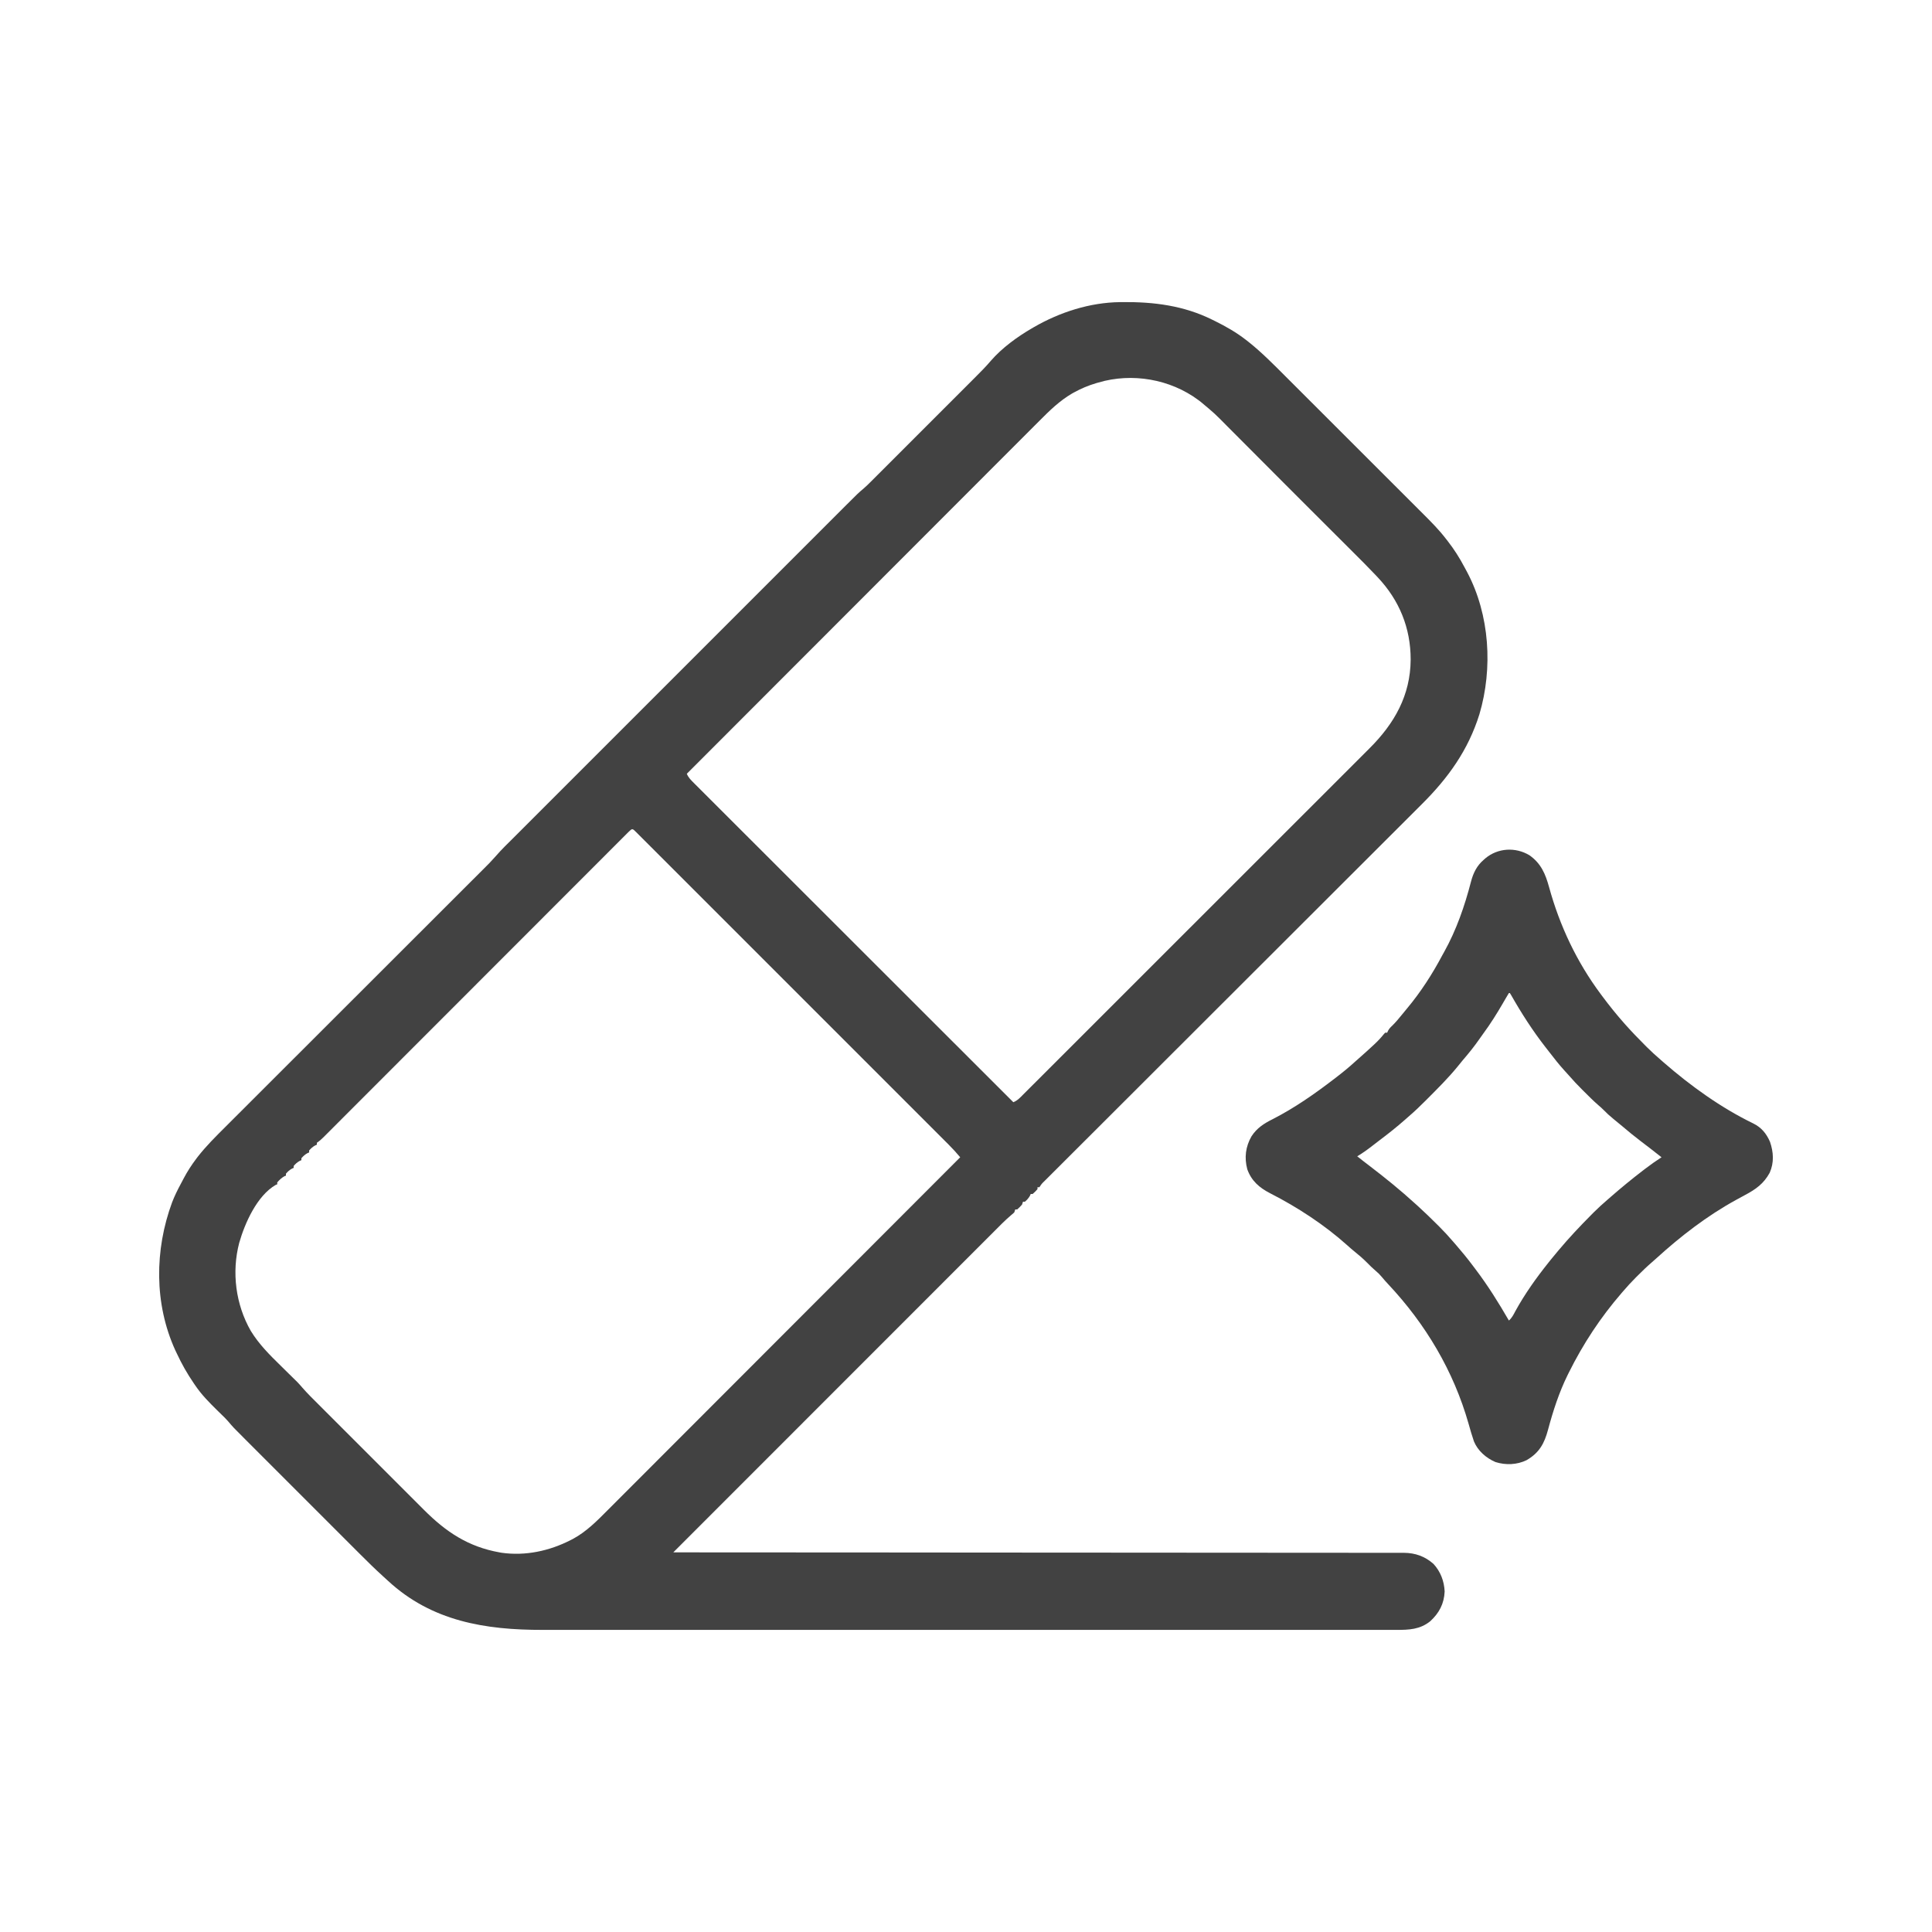
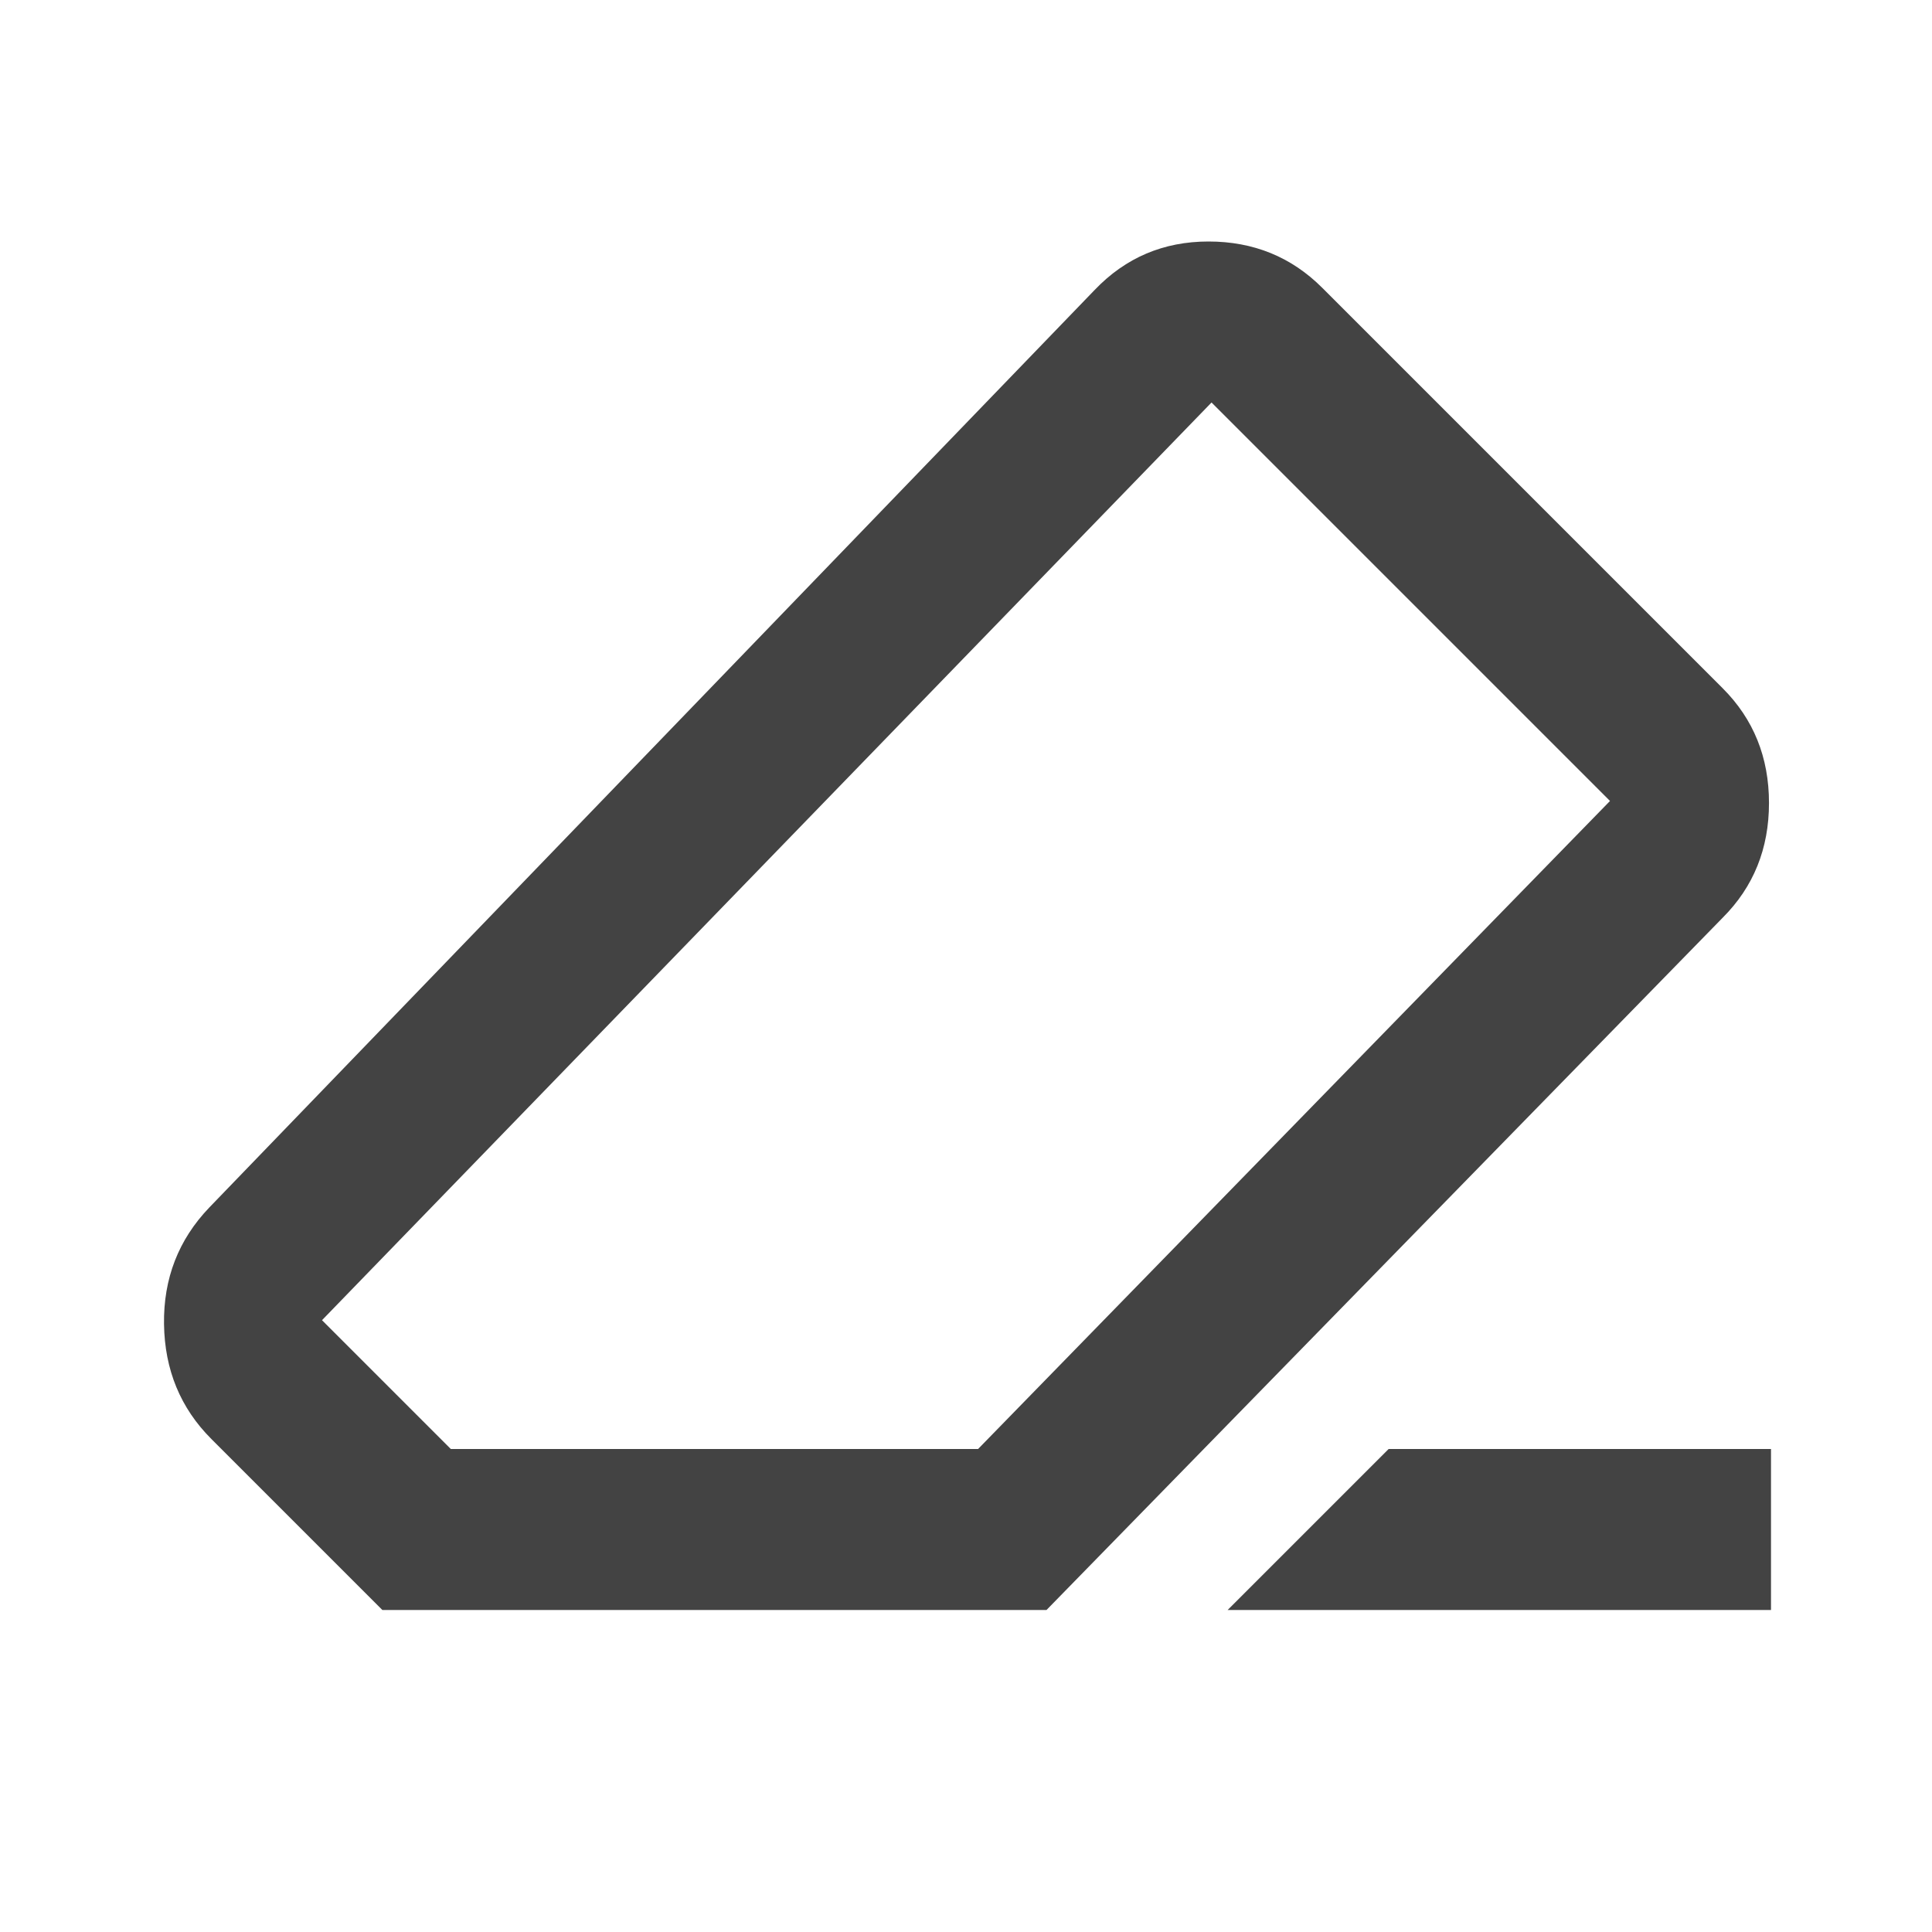
- <svg xmlns="http://www.w3.org/2000/svg" version="1.1" width="2000" height="2000">
-   <path d="M0 0 C0.785 -0.01 1.57 -0.02 2.38 -0.03 C34.905 -0.353 65.971 3.588 95.469 18.238 C96.7 18.842 96.7 18.842 97.957 19.458 C109.519 25.168 120.305 31.291 130.469 39.238 C131.417 39.977 132.366 40.716 133.344 41.477 C146.695 52.154 158.685 64.305 170.753 76.377 C172.464 78.085 174.175 79.793 175.887 81.501 C180.025 85.631 184.161 89.764 188.295 93.898 C191.659 97.261 195.024 100.624 198.389 103.985 C207.959 113.547 217.526 123.11 227.091 132.676 C227.862 133.446 227.862 133.446 228.648 134.232 C229.162 134.746 229.676 135.26 230.206 135.79 C238.547 144.131 246.892 152.467 255.24 160.801 C263.84 169.387 272.437 177.976 281.029 186.57 C285.842 191.383 290.656 196.195 295.475 201.002 C300.004 205.522 304.529 210.047 309.05 214.575 C310.704 216.23 312.359 217.883 314.017 219.534 C322.291 227.78 330.356 235.949 337.469 245.238 C338.007 245.925 338.546 246.613 339.1 247.321 C345.765 255.846 351.409 264.773 356.462 274.334 C357.404 276.117 358.369 277.887 359.336 279.656 C382.67 323.887 386.014 379.073 371.956 426.632 C360.342 463.822 339.663 492.568 312.271 519.79 C310.56 521.501 308.851 523.213 307.141 524.925 C303.45 528.621 299.754 532.311 296.054 535.997 C290.552 541.479 285.059 546.969 279.568 552.461 C270.326 561.703 261.077 570.938 251.824 580.17 C242.671 589.302 233.521 598.437 224.375 607.577 C223.805 608.147 223.235 608.717 222.648 609.304 C219.752 612.198 216.856 615.092 213.96 617.986 C193.485 638.45 173.004 658.908 152.518 679.361 C147.561 684.31 142.604 689.259 137.647 694.208 C137.032 694.822 136.417 695.436 135.783 696.069 C121.472 710.357 107.163 724.649 92.855 738.941 C92.242 739.554 91.628 740.167 90.996 740.798 C76.995 754.784 62.994 768.77 48.995 782.758 C48.407 783.345 47.819 783.933 47.214 784.538 C41.927 789.82 36.641 795.102 31.354 800.384 C17.599 814.128 3.841 827.87 -9.92 841.607 C-18.539 850.212 -27.157 858.818 -35.773 867.425 C-41.233 872.879 -46.694 878.331 -52.156 883.781 C-56.225 887.84 -60.291 891.902 -64.356 895.965 C-66.008 897.616 -67.661 899.265 -69.315 900.914 C-71.549 903.141 -73.78 905.371 -76.01 907.603 C-76.665 908.254 -77.319 908.905 -77.994 909.576 C-81.145 912.616 -81.145 912.616 -83.531 916.238 C-84.191 916.238 -84.851 916.238 -85.531 916.238 C-85.531 916.898 -85.531 917.558 -85.531 918.238 C-87.906 920.863 -87.906 920.863 -90.531 923.238 C-91.191 923.238 -91.851 923.238 -92.531 923.238 C-92.779 923.816 -93.026 924.393 -93.281 924.988 C-94.714 927.568 -96.315 929.299 -98.531 931.238 C-99.191 931.238 -99.851 931.238 -100.531 931.238 C-100.861 932.228 -101.191 933.218 -101.531 934.238 C-103.969 936.926 -103.969 936.926 -106.531 939.238 C-107.191 939.238 -107.851 939.238 -108.531 939.238 C-108.861 940.228 -109.191 941.218 -109.531 942.238 C-110.885 943.572 -110.885 943.572 -112.715 945.055 C-119.372 950.713 -125.424 956.997 -131.591 963.178 C-133.021 964.607 -134.451 966.036 -135.881 967.465 C-139.798 971.38 -143.713 975.299 -147.627 979.218 C-151.853 983.448 -156.082 987.675 -160.31 991.903 C-167.631 999.224 -174.951 1006.547 -182.27 1013.871 C-189.943 1021.55 -197.617 1029.228 -205.293 1036.905 C-205.771 1037.383 -206.249 1037.861 -206.741 1038.353 C-209.167 1040.78 -211.593 1043.206 -214.02 1045.633 C-231.193 1062.809 -248.365 1079.987 -265.535 1097.166 C-282.212 1113.853 -298.891 1130.539 -315.571 1147.223 C-316.085 1147.737 -316.6 1148.252 -317.13 1148.782 C-322.295 1153.949 -327.461 1159.117 -332.627 1164.284 C-343.15 1174.809 -353.673 1185.335 -364.196 1195.861 C-364.68 1196.345 -365.164 1196.829 -365.662 1197.327 C-397.954 1229.629 -430.243 1261.933 -462.531 1294.238 C-461.868 1294.239 -461.205 1294.239 -460.521 1294.239 C-388.318 1294.266 -316.116 1294.297 -243.913 1294.355 C-242.295 1294.356 -242.295 1294.356 -240.645 1294.358 C-217.211 1294.376 -193.776 1294.396 -170.341 1294.416 C-158.849 1294.426 -147.357 1294.436 -135.865 1294.446 C-134.15 1294.447 -134.15 1294.447 -132.4 1294.449 C-95.324 1294.48 -58.249 1294.499 -21.173 1294.51 C16.923 1294.523 55.019 1294.548 93.116 1294.589 C98.495 1294.595 103.874 1294.601 109.254 1294.607 C110.312 1294.608 111.371 1294.609 112.462 1294.61 C129.513 1294.628 146.564 1294.631 163.615 1294.63 C180.752 1294.629 197.889 1294.642 215.026 1294.67 C225.211 1294.687 235.395 1294.692 245.58 1294.681 C252.383 1294.675 259.186 1294.684 265.988 1294.704 C269.865 1294.715 273.741 1294.72 277.618 1294.707 C281.796 1294.693 285.974 1294.71 290.152 1294.73 C291.352 1294.722 292.552 1294.713 293.789 1294.703 C305.597 1294.813 315.58 1298.35 324.469 1306.238 C331.704 1314.111 335.488 1324.076 335.969 1334.738 C335.394 1347.452 330.26 1357.08 321.031 1365.551 C310.458 1374.07 299.048 1374.533 285.999 1374.49 C284.408 1374.492 282.816 1374.495 281.225 1374.499 C276.844 1374.507 272.463 1374.502 268.082 1374.495 C263.319 1374.49 258.556 1374.497 253.792 1374.502 C245.441 1374.509 237.089 1374.509 228.738 1374.504 C216.318 1374.496 203.898 1374.5 191.478 1374.506 C169.293 1374.517 147.109 1374.516 124.924 1374.51 C105.499 1374.505 86.074 1374.504 66.65 1374.506 C64.718 1374.506 64.718 1374.506 62.747 1374.506 C57.519 1374.507 52.291 1374.508 47.063 1374.508 C32.447 1374.51 17.831 1374.511 3.215 1374.512 C2.216 1374.512 2.216 1374.512 1.198 1374.512 C-20.017 1374.513 -41.232 1374.511 -62.446 1374.506 C-63.478 1374.506 -63.478 1374.506 -64.531 1374.506 C-75.707 1374.503 -86.882 1374.501 -98.057 1374.499 C-142.335 1374.489 -186.613 1374.489 -230.891 1374.499 C-242.041 1374.501 -253.19 1374.504 -264.339 1374.506 C-265.369 1374.506 -265.369 1374.506 -266.42 1374.507 C-287.597 1374.511 -308.774 1374.513 -329.952 1374.512 C-330.95 1374.512 -330.95 1374.512 -331.968 1374.512 C-347.234 1374.511 -362.5 1374.51 -377.766 1374.508 C-382.99 1374.507 -388.213 1374.507 -393.437 1374.506 C-394.723 1374.506 -396.01 1374.506 -397.335 1374.505 C-416.733 1374.503 -436.132 1374.506 -455.53 1374.511 C-477.607 1374.517 -499.683 1374.515 -521.76 1374.504 C-534.106 1374.498 -546.451 1374.498 -558.797 1374.506 C-567.058 1374.51 -575.319 1374.507 -583.58 1374.499 C-588.278 1374.494 -592.975 1374.492 -597.673 1374.499 C-657.196 1374.584 -712.567 1365.592 -757.879 1323.687 C-759.62 1322.08 -761.369 1320.482 -763.126 1318.894 C-771.361 1311.437 -779.245 1303.666 -787.093 1295.806 C-788.512 1294.389 -789.931 1292.971 -791.35 1291.554 C-795.168 1287.741 -798.983 1283.924 -802.797 1280.107 C-806.806 1276.096 -810.816 1272.087 -814.827 1268.078 C-821.554 1261.353 -828.279 1254.626 -835.003 1247.897 C-842.763 1240.132 -850.526 1232.37 -858.291 1224.61 C-864.98 1217.927 -871.666 1211.241 -878.351 1204.553 C-882.334 1200.568 -886.319 1196.584 -890.305 1192.601 C-894.049 1188.86 -897.791 1185.116 -901.531 1181.37 C-902.899 1180 -904.269 1178.631 -905.639 1177.263 C-918.181 1164.739 -918.181 1164.739 -923.221 1158.769 C-925.307 1156.332 -927.595 1154.117 -929.895 1151.883 C-930.869 1150.928 -931.844 1149.973 -932.817 1149.018 C-933.313 1148.533 -933.808 1148.049 -934.318 1147.549 C-942.755 1139.263 -950.907 1131.102 -957.531 1121.238 C-957.968 1120.603 -958.405 1119.968 -958.854 1119.313 C-965.668 1109.369 -971.465 1099.17 -976.531 1088.238 C-977.312 1086.602 -977.312 1086.602 -978.109 1084.934 C-1000.023 1036.838 -999.535 981.07 -981.41 931.988 C-978.904 925.484 -975.886 919.296 -972.573 913.169 C-971.521 911.22 -970.501 909.255 -969.48 907.289 C-965.583 899.927 -961.201 893.121 -956.156 886.488 C-955.664 885.84 -955.171 885.192 -954.663 884.524 C-946.081 873.548 -936.138 863.698 -926.284 853.878 C-925.087 852.681 -923.891 851.484 -922.694 850.287 C-919.44 847.033 -916.182 843.781 -912.924 840.53 C-909.398 837.01 -905.875 833.488 -902.352 829.965 C-896.256 823.873 -890.159 817.782 -884.061 811.692 C-875.235 802.88 -866.413 794.064 -857.592 785.247 C-843.267 770.929 -828.94 756.613 -814.612 742.298 C-813.327 741.015 -813.327 741.015 -812.017 739.706 C-805.939 733.634 -799.86 727.561 -793.781 721.488 C-786.831 714.544 -779.88 707.601 -772.929 700.657 C-771.645 699.373 -771.645 699.373 -770.334 698.064 C-756.052 683.796 -741.772 669.525 -727.493 655.253 C-718.694 646.459 -709.893 637.666 -701.089 628.875 C-695.061 622.855 -689.034 616.832 -683.008 610.809 C-679.533 607.335 -676.057 603.863 -672.579 600.392 C-669.393 597.213 -666.209 594.031 -663.027 590.848 C-661.879 589.699 -660.729 588.551 -659.578 587.404 C-652.709 580.602 -652.709 580.602 -646.227 573.435 C-640.435 566.676 -633.954 560.524 -627.659 554.239 C-626.128 552.707 -624.597 551.175 -623.067 549.642 C-618.87 545.441 -614.671 541.244 -610.471 537.047 C-605.938 532.516 -601.408 527.983 -596.877 523.45 C-588.518 515.086 -580.157 506.725 -571.794 498.365 C-564.068 490.642 -556.343 482.918 -548.619 475.192 C-547.85 474.423 -547.85 474.423 -547.065 473.638 C-544.984 471.557 -542.903 469.475 -540.822 467.394 C-521.304 447.873 -501.784 428.356 -482.263 408.84 C-464.926 391.508 -447.591 374.172 -430.259 356.835 C-410.778 337.349 -391.295 317.865 -371.81 298.383 C-369.733 296.305 -367.655 294.228 -365.577 292.15 C-364.81 291.383 -364.81 291.383 -364.027 290.6 C-356.307 282.882 -348.589 275.162 -340.871 267.442 C-332.094 258.662 -323.315 249.884 -314.534 241.108 C-310.054 236.63 -305.574 232.152 -301.097 227.671 C-296.998 223.569 -292.896 219.469 -288.793 215.371 C-287.31 213.889 -285.827 212.406 -284.346 210.922 C-271.256 197.813 -271.256 197.813 -265.133 192.613 C-262.601 190.44 -260.269 188.102 -257.909 185.743 C-257.401 185.236 -256.892 184.729 -256.369 184.207 C-254.694 182.537 -253.023 180.862 -251.351 179.188 C-250.14 177.978 -248.929 176.768 -247.717 175.559 C-244.446 172.292 -241.178 169.023 -237.911 165.753 C-234.481 162.32 -231.048 158.889 -227.615 155.458 C-221.853 149.698 -216.093 143.935 -210.334 138.171 C-203.69 131.522 -197.042 124.876 -190.392 118.231 C-184.668 112.512 -178.945 106.79 -173.225 101.066 C-169.814 97.655 -166.404 94.244 -162.991 90.834 C-159.782 87.628 -156.575 84.419 -153.37 81.209 C-152.199 80.036 -151.026 78.864 -149.853 77.692 C-144.368 72.217 -138.924 66.749 -133.91 60.83 C-122.374 47.515 -106.688 36.046 -91.531 27.238 C-90.749 26.78 -89.966 26.321 -89.16 25.848 C-62.323 10.362 -31.162 0.325 0 0 Z M-22.531 83.238 C-23.614 83.552 -23.614 83.552 -24.719 83.872 C-32.846 86.293 -40.424 89.442 -47.844 93.551 C-48.441 93.881 -49.038 94.211 -49.653 94.552 C-62.627 102.103 -72.936 112.217 -83.439 122.785 C-85.02 124.365 -86.602 125.944 -88.184 127.523 C-92.508 131.84 -96.822 136.166 -101.135 140.494 C-105.317 144.687 -109.505 148.873 -113.694 153.06 C-122.255 161.617 -130.809 170.181 -139.36 178.749 C-147.82 187.228 -156.283 195.703 -164.751 204.174 C-165.542 204.965 -165.542 204.965 -166.349 205.772 C-169.028 208.452 -171.706 211.131 -174.385 213.811 C-193.335 232.767 -212.278 251.73 -231.217 270.698 C-249.611 289.119 -268.008 307.538 -286.41 325.952 C-286.977 326.52 -287.545 327.088 -288.13 327.673 C-293.831 333.378 -299.532 339.083 -305.233 344.788 C-316.845 356.408 -328.457 368.028 -340.069 379.649 C-340.603 380.184 -341.137 380.718 -341.687 381.268 C-377.309 416.918 -412.921 452.577 -448.531 488.238 C-446.918 492.271 -444.068 494.978 -441.038 497.978 C-440.468 498.55 -439.899 499.122 -439.312 499.711 C-437.391 501.637 -435.463 503.556 -433.535 505.475 C-432.147 506.864 -430.759 508.254 -429.372 509.643 C-425.55 513.47 -421.722 517.29 -417.893 521.109 C-413.768 525.225 -409.649 529.347 -405.529 533.469 C-398.387 540.611 -391.242 547.75 -384.094 554.887 C-373.759 565.205 -363.43 575.529 -353.103 585.854 C-336.348 602.605 -319.588 619.351 -302.826 636.095 C-286.54 652.362 -270.257 668.631 -253.976 684.903 C-253.474 685.405 -252.973 685.906 -252.456 686.423 C-247.417 691.459 -242.378 696.495 -237.34 701.531 C-227.076 711.79 -216.811 722.049 -206.546 732.308 C-206.074 732.78 -205.602 733.251 -205.116 733.737 C-173.592 765.242 -142.062 796.741 -110.531 828.238 C-106.228 826.579 -103.346 823.331 -100.164 820.125 C-99.524 819.489 -98.884 818.852 -98.225 818.196 C-96.067 816.047 -93.917 813.891 -91.767 811.735 C-90.212 810.183 -88.657 808.631 -87.101 807.08 C-82.815 802.804 -78.535 798.522 -74.256 794.239 C-70.118 790.099 -65.975 785.963 -61.833 781.827 C-52.308 772.318 -42.791 762.803 -33.275 753.285 C-25.924 745.931 -18.571 738.58 -11.216 731.23 C-10.16 730.174 -9.104 729.119 -8.048 728.063 C-6.456 726.472 -4.864 724.882 -3.273 723.291 C11.532 708.494 26.336 693.695 41.134 678.892 C41.693 678.334 42.251 677.776 42.826 677.2 C45.655 674.37 48.484 671.54 51.314 668.71 C51.875 668.148 52.437 667.586 53.016 667.007 C54.153 665.87 55.289 664.734 56.425 663.597 C74.089 645.928 91.759 628.265 109.435 610.608 C129.295 590.769 149.149 570.926 168.996 551.075 C171.114 548.956 173.233 546.837 175.351 544.719 C175.873 544.197 176.394 543.675 176.931 543.138 C184.794 535.274 192.661 527.414 200.53 519.556 C209.487 510.61 218.439 501.66 227.384 492.703 C231.946 488.134 236.511 483.568 241.083 479.009 C245.273 474.83 249.456 470.644 253.633 466.452 C255.141 464.942 256.651 463.434 258.164 461.929 C283.877 436.343 300.559 407.146 300.781 370.051 C300.822 337.392 289.079 308.677 266.766 284.971 C266.115 284.278 265.463 283.585 264.792 282.871 C256.947 274.569 248.863 266.508 240.773 258.445 C239.125 256.799 237.477 255.152 235.829 253.505 C231.543 249.223 227.253 244.943 222.963 240.664 C218.586 236.297 214.211 231.927 209.836 227.557 C202.787 220.517 195.737 213.478 188.684 206.442 C182.567 200.34 176.462 194.225 170.365 188.103 C162.171 179.876 153.973 171.655 145.771 163.437 C140.816 158.471 135.862 153.503 130.913 148.531 C126.113 143.71 121.309 138.894 116.501 134.081 C114.677 132.253 112.855 130.424 111.035 128.593 C97.856 115.242 97.856 115.242 83.469 103.238 C82.642 102.612 81.814 101.987 80.962 101.342 C51.762 79.655 12.308 72.905 -22.531 83.238 Z M-509.131 548.709 C-509.645 549.226 -510.16 549.744 -510.69 550.277 C-511.236 550.822 -511.782 551.367 -512.344 551.928 C-514.196 553.779 -516.045 555.633 -517.894 557.487 C-519.224 558.818 -520.556 560.149 -521.887 561.48 C-525.564 565.156 -529.237 568.836 -532.911 572.516 C-536.865 576.477 -540.823 580.435 -544.78 584.394 C-551.643 591.259 -558.504 598.127 -565.364 604.995 C-575.285 614.929 -585.209 624.859 -595.134 634.789 C-611.239 650.9 -627.341 667.014 -643.442 683.129 C-643.925 683.611 -644.407 684.094 -644.903 684.591 C-652.728 692.422 -660.552 700.253 -668.376 708.084 C-675.703 715.418 -683.031 722.753 -690.359 730.087 C-690.841 730.569 -691.323 731.051 -691.819 731.548 C-708.341 748.084 -724.866 764.619 -741.392 781.152 C-751.296 791.06 -761.197 800.97 -771.097 810.882 C-777.877 817.671 -784.659 824.458 -791.443 831.244 C-795.362 835.164 -799.279 839.085 -803.195 843.008 C-806.775 846.595 -810.358 850.18 -813.942 853.763 C-815.243 855.063 -816.542 856.365 -817.841 857.667 C-819.598 859.43 -821.359 861.189 -823.12 862.948 C-823.631 863.461 -824.141 863.974 -824.666 864.502 C-826.87 866.697 -828.93 868.504 -831.531 870.238 C-831.531 870.898 -831.531 871.558 -831.531 872.238 C-832.109 872.486 -832.686 872.733 -833.281 872.988 C-835.861 874.421 -837.592 876.023 -839.531 878.238 C-839.531 878.898 -839.531 879.558 -839.531 880.238 C-840.109 880.486 -840.686 880.733 -841.281 880.988 C-843.861 882.421 -845.592 884.023 -847.531 886.238 C-847.531 886.898 -847.531 887.558 -847.531 888.238 C-848.109 888.486 -848.686 888.733 -849.281 888.988 C-851.861 890.421 -853.592 892.023 -855.531 894.238 C-855.531 894.898 -855.531 895.558 -855.531 896.238 C-856.109 896.486 -856.686 896.733 -857.281 896.988 C-859.861 898.421 -861.592 900.023 -863.531 902.238 C-863.531 902.898 -863.531 903.558 -863.531 904.238 C-864.088 904.465 -864.645 904.692 -865.219 904.926 C-868.193 906.614 -870.251 908.705 -872.531 911.238 C-872.531 911.898 -872.531 912.558 -872.531 913.238 C-873.065 913.441 -873.599 913.643 -874.148 913.852 C-893.532 925.132 -906.052 953.389 -911.913 973.872 C-919.859 1004.286 -915.568 1037.627 -899.933 1064.951 C-891.408 1078.864 -880.473 1089.744 -868.844 1101.113 C-866.198 1103.716 -863.556 1106.322 -860.916 1108.93 C-859.286 1110.539 -857.652 1112.144 -856.014 1113.745 C-854.892 1114.847 -854.892 1114.847 -853.747 1115.972 C-853.1 1116.605 -852.453 1117.238 -851.786 1117.89 C-849.97 1119.782 -848.273 1121.699 -846.573 1123.692 C-841.234 1129.829 -835.408 1135.501 -829.655 1141.244 C-828.356 1142.544 -827.058 1143.844 -825.759 1145.145 C-822.251 1148.657 -818.74 1152.167 -815.228 1155.675 C-811.543 1159.358 -807.86 1163.043 -804.177 1166.728 C-797.993 1172.914 -791.806 1179.098 -785.619 1185.281 C-778.478 1192.416 -771.342 1199.555 -764.207 1206.695 C-758.067 1212.84 -751.924 1218.982 -745.781 1225.124 C-742.117 1228.785 -738.455 1232.448 -734.794 1236.112 C-731.352 1239.557 -727.906 1243 -724.459 1246.441 C-723.199 1247.7 -721.94 1248.96 -720.682 1250.221 C-697.839 1273.1 -674.889 1288.44 -642.531 1294.238 C-641.791 1294.371 -641.051 1294.504 -640.289 1294.641 C-615.589 1298.149 -590.701 1292.774 -568.719 1281.488 C-567.991 1281.119 -567.263 1280.749 -566.514 1280.369 C-552.552 1272.86 -541.563 1261.699 -530.504 1250.572 C-528.922 1248.991 -527.339 1247.411 -525.755 1245.831 C-521.434 1241.516 -517.122 1237.192 -512.812 1232.867 C-508.631 1228.674 -504.443 1224.489 -500.255 1220.303 C-491.696 1211.749 -483.145 1203.187 -474.597 1194.621 C-466.14 1186.147 -457.681 1177.675 -449.217 1169.208 C-448.689 1168.681 -448.162 1168.153 -447.619 1167.61 C-444.94 1164.93 -442.262 1162.251 -439.584 1159.572 C-420.64 1140.622 -401.703 1121.665 -382.77 1102.703 C-364.383 1084.288 -345.992 1065.877 -327.598 1047.47 C-326.747 1046.618 -326.747 1046.618 -325.878 1045.749 C-320.179 1040.045 -314.479 1034.342 -308.779 1028.638 C-297.169 1017.021 -285.56 1005.403 -273.951 993.785 C-273.417 993.251 -272.883 992.717 -272.334 992.166 C-236.726 956.531 -201.128 920.885 -165.531 885.238 C-169.337 880.694 -173.267 876.358 -177.467 872.176 C-178.036 871.606 -178.605 871.036 -179.191 870.448 C-181.088 868.548 -182.988 866.651 -184.888 864.755 C-186.266 863.375 -187.644 861.996 -189.022 860.616 C-192.801 856.833 -196.583 853.053 -200.366 849.273 C-204.447 845.194 -208.526 841.112 -212.605 837.03 C-220.591 829.039 -228.581 821.051 -236.571 813.064 C-243.061 806.576 -249.55 800.087 -256.038 793.598 C-256.961 792.674 -257.884 791.751 -258.835 790.8 C-260.711 788.924 -262.586 787.049 -264.461 785.174 C-281.54 768.092 -298.622 751.013 -315.705 733.935 C-331.31 718.335 -346.912 702.732 -362.512 687.127 C-380.037 669.596 -397.564 652.068 -415.093 634.542 C-416.96 632.675 -418.827 630.809 -420.693 628.942 C-421.612 628.024 -422.53 627.106 -423.477 626.159 C-429.965 619.672 -436.452 613.184 -442.939 606.695 C-450.834 598.797 -458.73 590.901 -466.629 583.007 C-470.663 578.976 -474.696 574.944 -478.727 570.91 C-482.41 567.224 -486.095 563.54 -489.782 559.858 C-491.122 558.52 -492.461 557.18 -493.799 555.839 C-495.606 554.03 -497.415 552.224 -499.224 550.419 C-499.754 549.887 -500.284 549.355 -500.83 548.806 C-504.978 544.627 -504.978 544.627 -509.131 548.709 Z " fill="#424242" transform="translate(1159.531,312.7617)" />
-   <path d="M0 0 C12.044 8.445 16.655 19.372 20.421 33.157 C31.407 73.114 49.009 110.381 73.789 143.68 C74.315 144.39 74.841 145.1 75.383 145.831 C82.793 155.793 90.531 165.409 98.789 174.68 C99.256 175.204 99.723 175.729 100.204 176.27 C106.44 183.236 112.943 189.929 119.539 196.555 C120.236 197.256 120.933 197.958 121.651 198.681 C126.201 203.217 130.914 207.497 135.789 211.68 C136.86 212.618 137.93 213.556 139 214.496 C166.927 238.823 198.264 261.387 231.664 277.617 C240.146 281.777 245.405 288.11 249.125 296.801 C252.763 307.547 253.402 318.135 248.789 328.68 C242.633 340.022 234.277 345.929 223.039 351.867 C220.601 353.184 218.169 354.513 215.738 355.844 C215.138 356.172 214.538 356.499 213.919 356.837 C183.977 373.256 156.458 394.501 131.266 417.449 C129.863 418.713 128.453 419.969 127.023 421.201 C121.875 425.638 117.018 430.3 112.227 435.117 C111.152 436.185 111.152 436.185 110.057 437.275 C105.428 441.912 101.044 446.699 96.789 451.68 C96.322 452.22 95.855 452.759 95.374 453.316 C73.57 478.555 55.63 505.814 40.789 535.68 C40.379 536.501 39.969 537.323 39.547 538.169 C30.716 556.116 24.481 575.405 19.316 594.701 C15.483 609.005 10.258 618.602 -2.855 626.215 C-12.827 631.112 -24.57 631.521 -35.148 628.18 C-44.803 624.013 -53.365 616.585 -57.402 606.789 C-59.471 600.808 -61.197 594.742 -62.914 588.652 C-78.469 533.936 -107.297 485.487 -146.115 444.116 C-148.435 441.64 -150.683 439.135 -152.828 436.508 C-154.768 434.206 -156.591 432.332 -158.898 430.43 C-162.111 427.698 -165.079 424.824 -168.023 421.805 C-172.304 417.472 -176.815 413.619 -181.57 409.82 C-183.962 407.882 -186.248 405.878 -188.523 403.805 C-212.191 382.58 -240.153 364.34 -268.398 349.93 C-279.541 344.185 -287.708 337.149 -292.023 325.117 C-295.233 313.126 -293.793 301.661 -287.668 290.992 C-282.024 282.313 -274.648 277.651 -265.523 273.117 C-243.005 261.576 -222.251 247.054 -202.211 231.68 C-201.584 231.2 -200.957 230.72 -200.311 230.225 C-193.448 224.956 -186.792 219.567 -180.418 213.707 C-178.483 211.929 -176.517 210.204 -174.523 208.492 C-170.478 204.96 -166.528 201.327 -162.586 197.68 C-161.952 197.098 -161.318 196.516 -160.665 195.917 C-156.959 192.471 -153.614 188.926 -150.459 184.965 C-150.047 184.541 -149.635 184.117 -149.211 183.68 C-148.551 183.68 -147.891 183.68 -147.211 183.68 C-146.944 183.083 -146.677 182.486 -146.402 181.871 C-145.186 179.634 -144.007 178.335 -142.148 176.617 C-138.339 172.91 -135.017 168.92 -131.695 164.773 C-130.019 162.686 -128.331 160.628 -126.602 158.586 C-112.58 141.822 -100.427 122.979 -90.211 103.68 C-89.55 102.492 -88.885 101.306 -88.219 100.121 C-75.585 77.466 -66.945 52.492 -60.461 27.43 C-58.096 18.368 -54.414 10.854 -47.211 4.68 C-46.661 4.189 -46.11 3.697 -45.543 3.191 C-32.542 -7.611 -14.4 -8.6 0 0 Z M-21.211 142.68 C-22.31 144.424 -23.358 146.201 -24.387 147.988 C-25.373 149.686 -25.373 149.686 -26.378 151.417 C-26.728 152.021 -27.078 152.625 -27.438 153.248 C-33.764 164.147 -40.373 174.696 -47.866 184.84 C-49.199 186.664 -50.497 188.508 -51.785 190.363 C-57.105 198.008 -62.836 205.134 -68.928 212.174 C-70.846 214.425 -72.679 216.743 -74.523 219.055 C-84.122 230.784 -94.895 241.458 -105.586 252.18 C-106.102 252.698 -106.618 253.217 -107.149 253.751 C-112.99 259.615 -118.906 265.311 -125.211 270.68 C-126.368 271.701 -127.523 272.724 -128.676 273.75 C-137.228 281.296 -146.086 288.314 -155.204 295.162 C-157.114 296.606 -159.007 298.069 -160.895 299.543 C-166.498 303.919 -172.077 308.072 -178.211 311.68 C-173.961 315.118 -169.623 318.432 -165.273 321.742 C-149.037 334.145 -133.305 346.894 -118.211 360.68 C-117.275 361.523 -116.339 362.366 -115.375 363.234 C-108.514 369.452 -101.893 375.894 -95.336 382.43 C-94.141 383.618 -94.141 383.618 -92.922 384.83 C-88.146 389.618 -83.605 394.539 -79.211 399.68 C-78.226 400.809 -77.24 401.938 -76.254 403.066 C-70.122 410.135 -64.216 417.319 -58.609 424.813 C-57.613 426.142 -56.613 427.469 -55.609 428.792 C-42.83 445.66 -31.802 463.379 -21.211 481.68 C-18.065 478.998 -16.429 475.581 -14.523 471.992 C-4.764 454.187 7.126 437.524 19.789 421.68 C20.575 420.692 21.362 419.705 22.172 418.688 C24.35 415.994 26.56 413.332 28.789 410.68 C29.22 410.164 29.65 409.648 30.094 409.117 C41.035 396.045 52.703 383.696 64.727 371.617 C65.412 370.927 66.097 370.237 66.803 369.526 C71.303 365.041 75.97 360.817 80.789 356.68 C82.015 355.61 83.24 354.54 84.465 353.469 C95.193 344.122 106.115 335.143 117.414 326.492 C118.297 325.814 119.18 325.137 120.09 324.438 C125.524 320.302 131.055 316.39 136.789 312.68 C133.158 309.756 129.487 306.893 125.789 304.055 C125.225 303.621 124.661 303.187 124.08 302.74 C121.23 300.548 118.374 298.363 115.508 296.191 C108.807 291.102 102.32 285.821 95.93 280.348 C92.97 277.818 89.948 275.371 86.914 272.93 C83.243 269.944 79.837 266.862 76.561 263.45 C74.842 261.733 73.063 260.163 71.211 258.59 C66.158 254.197 61.448 249.485 56.727 244.742 C55.867 243.887 55.008 243.032 54.123 242.15 C49.672 237.693 45.366 233.172 41.262 228.393 C39.405 226.233 37.472 224.147 35.539 222.055 C30.498 216.46 25.878 210.582 21.287 204.619 C19.741 202.617 18.182 200.627 16.621 198.637 C3.362 181.634 -8.22 163.589 -18.863 144.848 C-19.53 143.775 -19.53 143.775 -20.211 142.68 C-20.541 142.68 -20.871 142.68 -21.211 142.68 Z " fill="#424242" transform="translate(1583.211,885.3203)" />
+ <svg xmlns="http://www.w3.org/2000/svg" height="24px" viewBox="0 -960 960 960" width="24px" fill="#434343">
+   <path d="M690-240h190v80H610l80-80Zm-500 80-85-85q-23-23-23.5-57t22.5-58l440-456q23-24 56.5-24t56.5 23l199 199q23 23 23 57t-23 57L520-160H190Zm296-80 314-322-198-198-442 456 64 64h262Zm-6-240Z" />
</svg>
